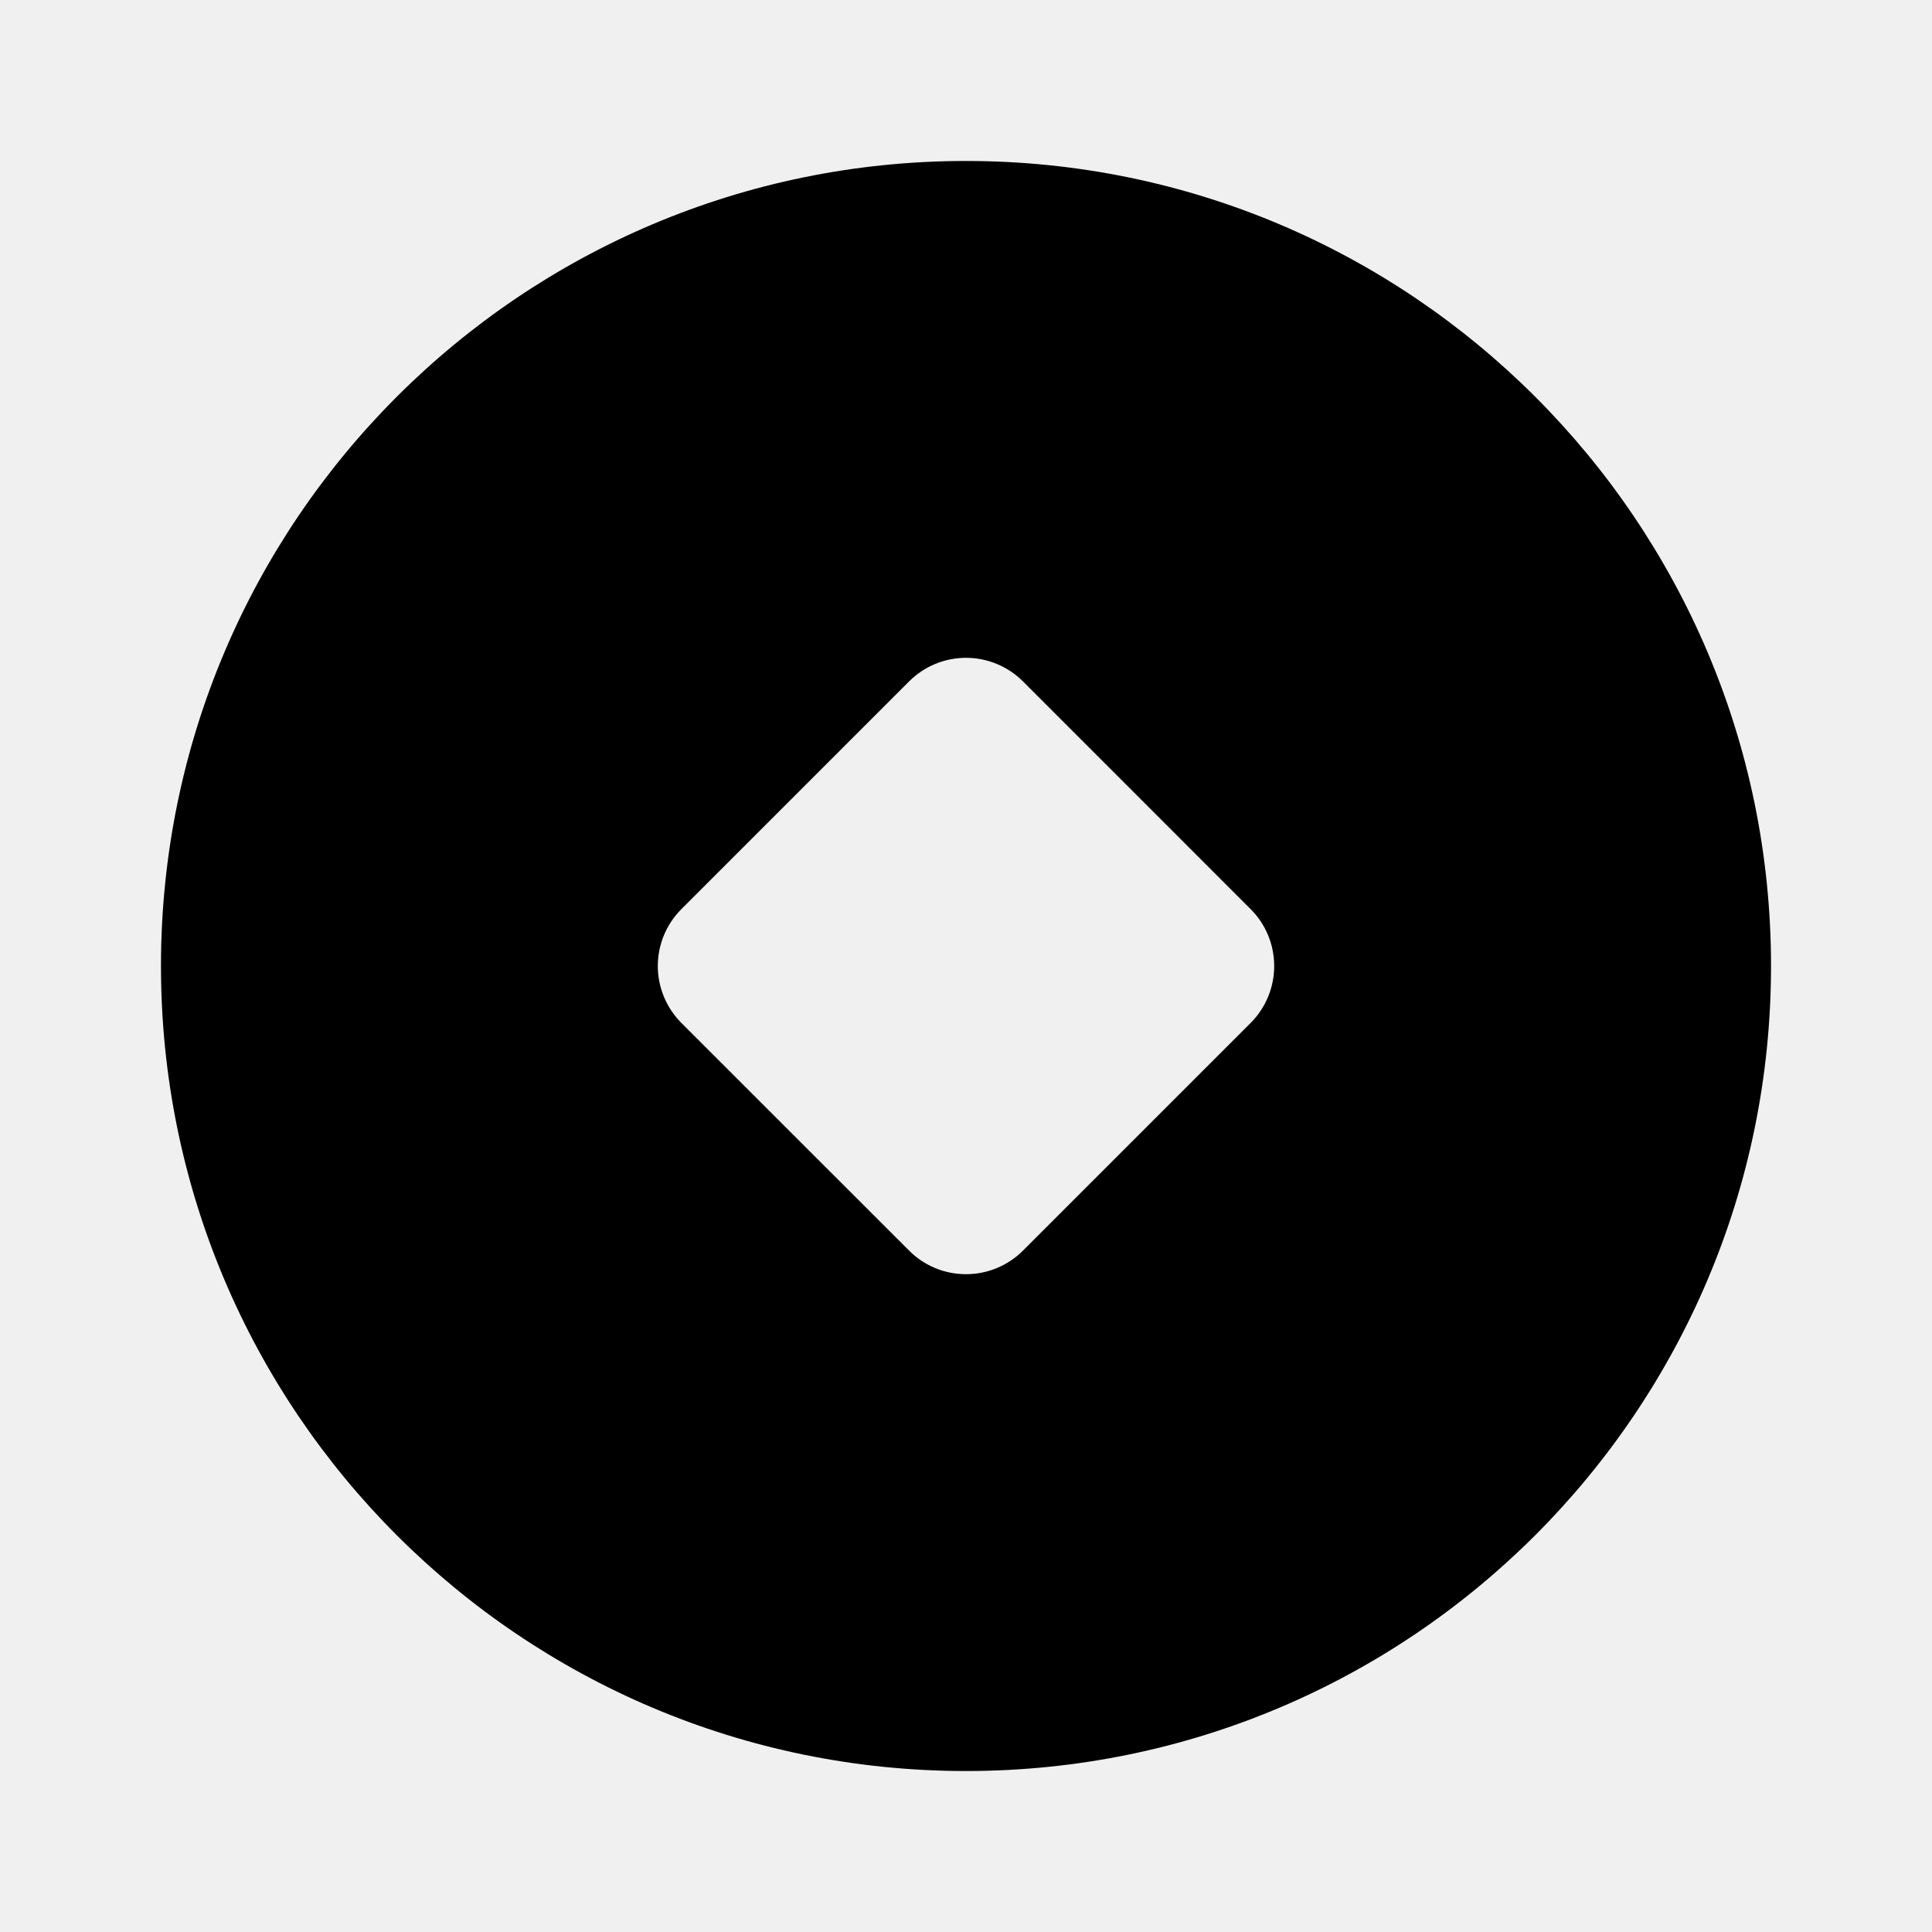
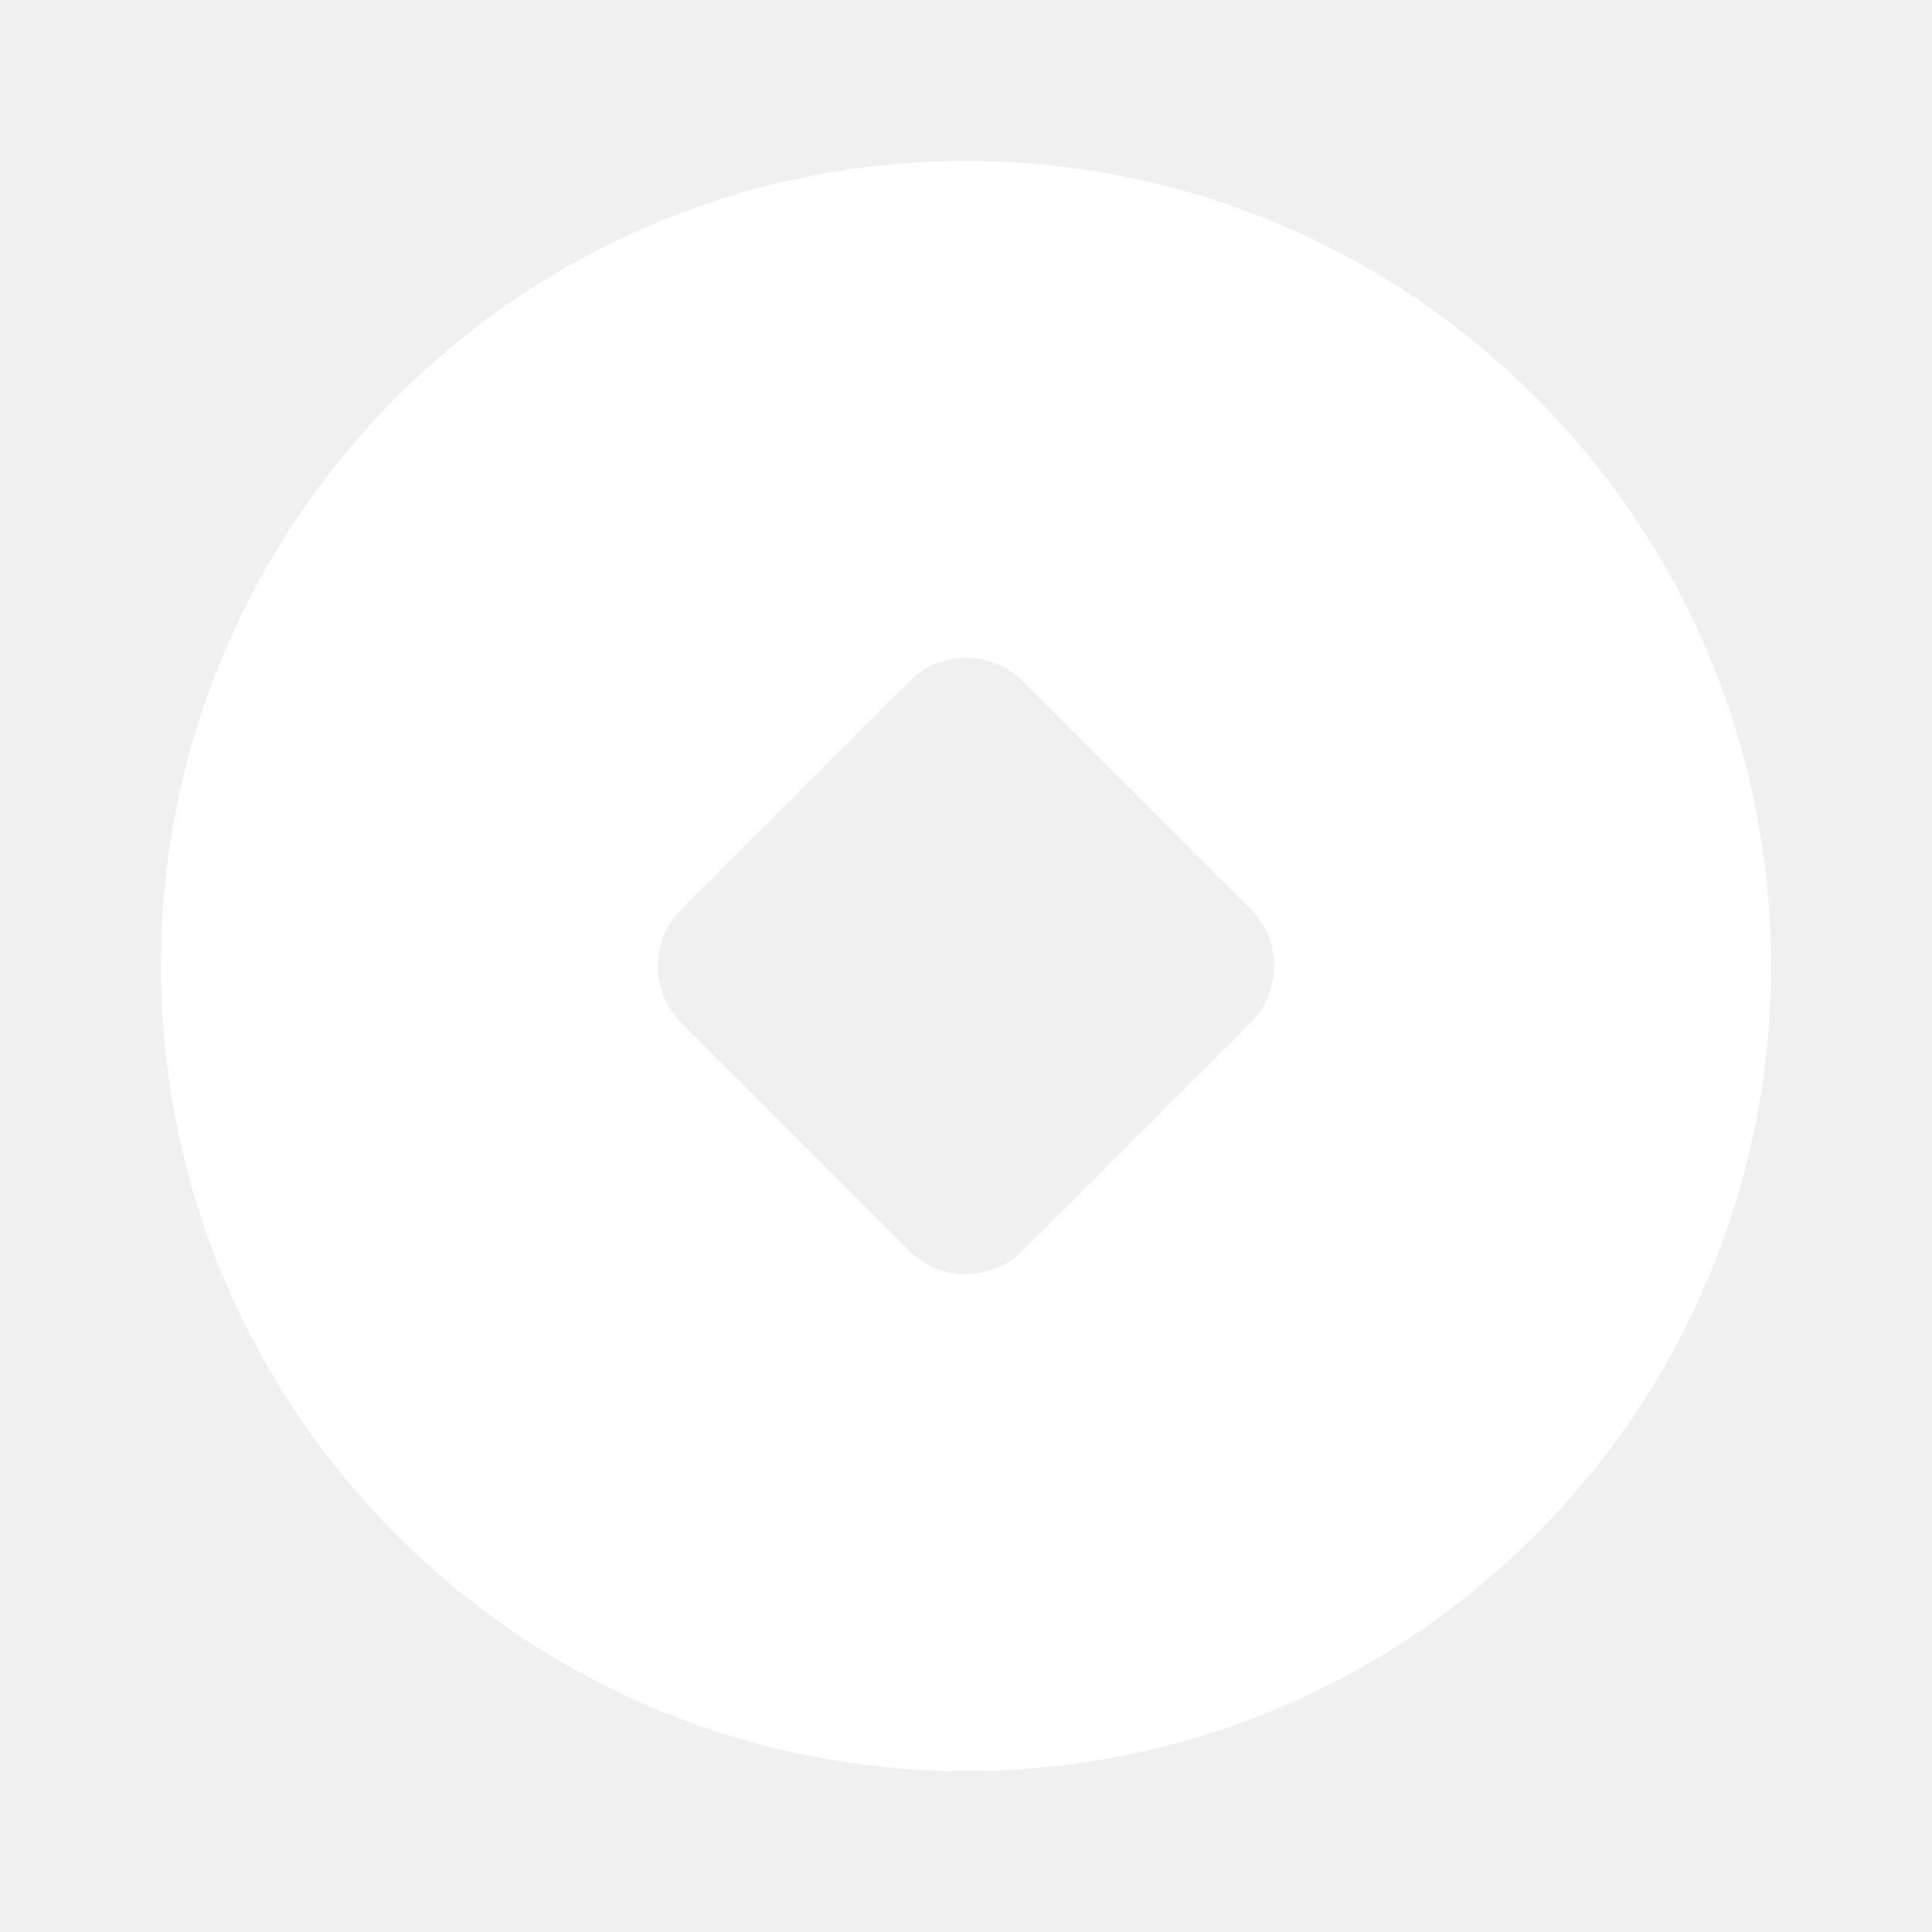
<svg xmlns="http://www.w3.org/2000/svg" width="25" height="25" viewBox="0 0 25 25" fill="none">
  <g clip-path="url(#clip0_1046_355)">
-     <path d="M12.5 2.083C18.253 2.083 22.917 6.747 22.917 12.5C22.917 18.253 18.253 22.917 12.5 22.917C6.747 22.917 2.083 18.253 2.083 12.5C2.083 6.747 6.747 2.083 12.5 2.083ZM11.764 8.817L8.817 11.764C8.622 11.959 8.512 12.224 8.512 12.5C8.512 12.776 8.622 13.041 8.817 13.237L11.764 16.183C11.959 16.379 12.224 16.488 12.5 16.488C12.776 16.488 13.041 16.379 13.237 16.183L16.183 13.237C16.379 13.041 16.488 12.776 16.488 12.5C16.488 12.224 16.379 11.959 16.183 11.764L13.237 8.817C13.041 8.622 12.776 8.512 12.5 8.512C12.224 8.512 11.959 8.622 11.764 8.817Z" fill="black" />
+     <path d="M12.5 2.083C18.253 2.083 22.917 6.747 22.917 12.5C22.917 18.253 18.253 22.917 12.5 22.917C6.747 22.917 2.083 18.253 2.083 12.5C2.083 6.747 6.747 2.083 12.5 2.083ZM11.764 8.817L8.817 11.764C8.622 11.959 8.512 12.224 8.512 12.5C8.512 12.776 8.622 13.041 8.817 13.237L11.764 16.183C11.959 16.379 12.224 16.488 12.5 16.488C12.776 16.488 13.041 16.379 13.237 16.183L16.183 13.237C16.379 13.041 16.488 12.776 16.488 12.5C16.488 12.224 16.379 11.959 16.183 11.764L13.237 8.817C13.041 8.622 12.776 8.512 12.5 8.512C12.224 8.512 11.959 8.622 11.764 8.817Z" fill="white" />
  </g>
  <defs>
    <clipPath id="clip0_1046_355">
      <rect width="25" height="25" fill="white" />
    </clipPath>
  </defs>
</svg>
